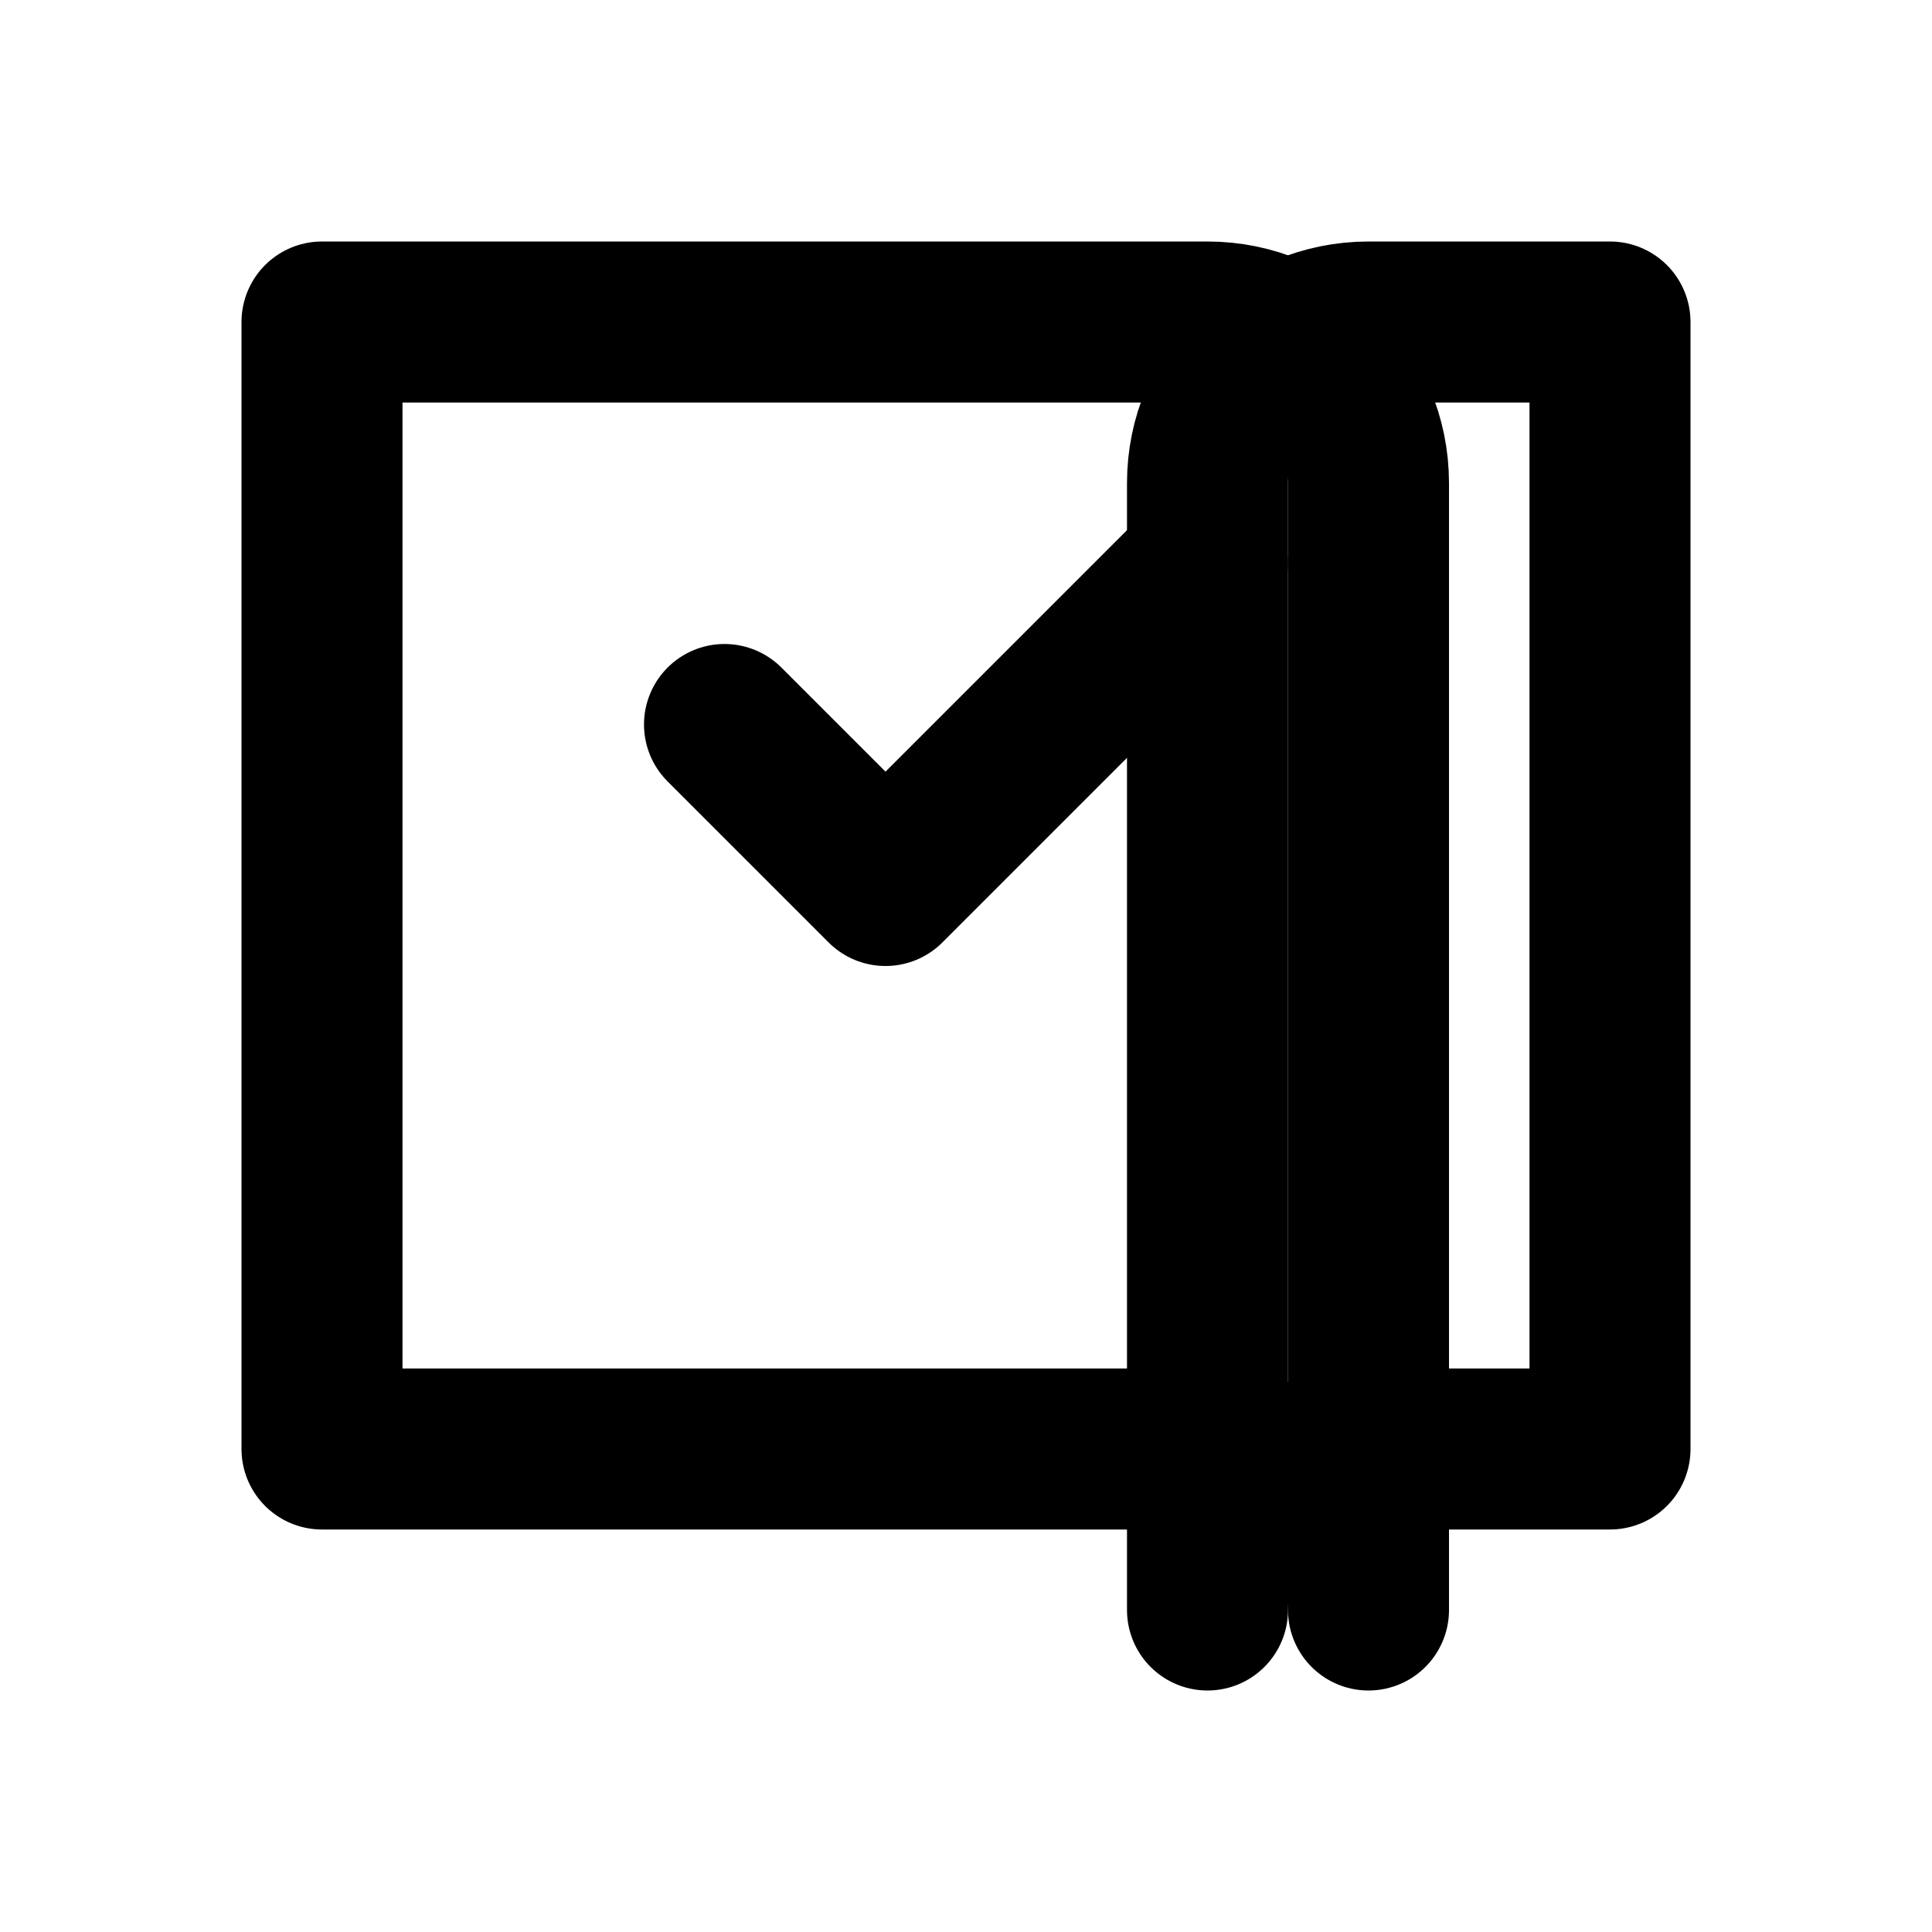
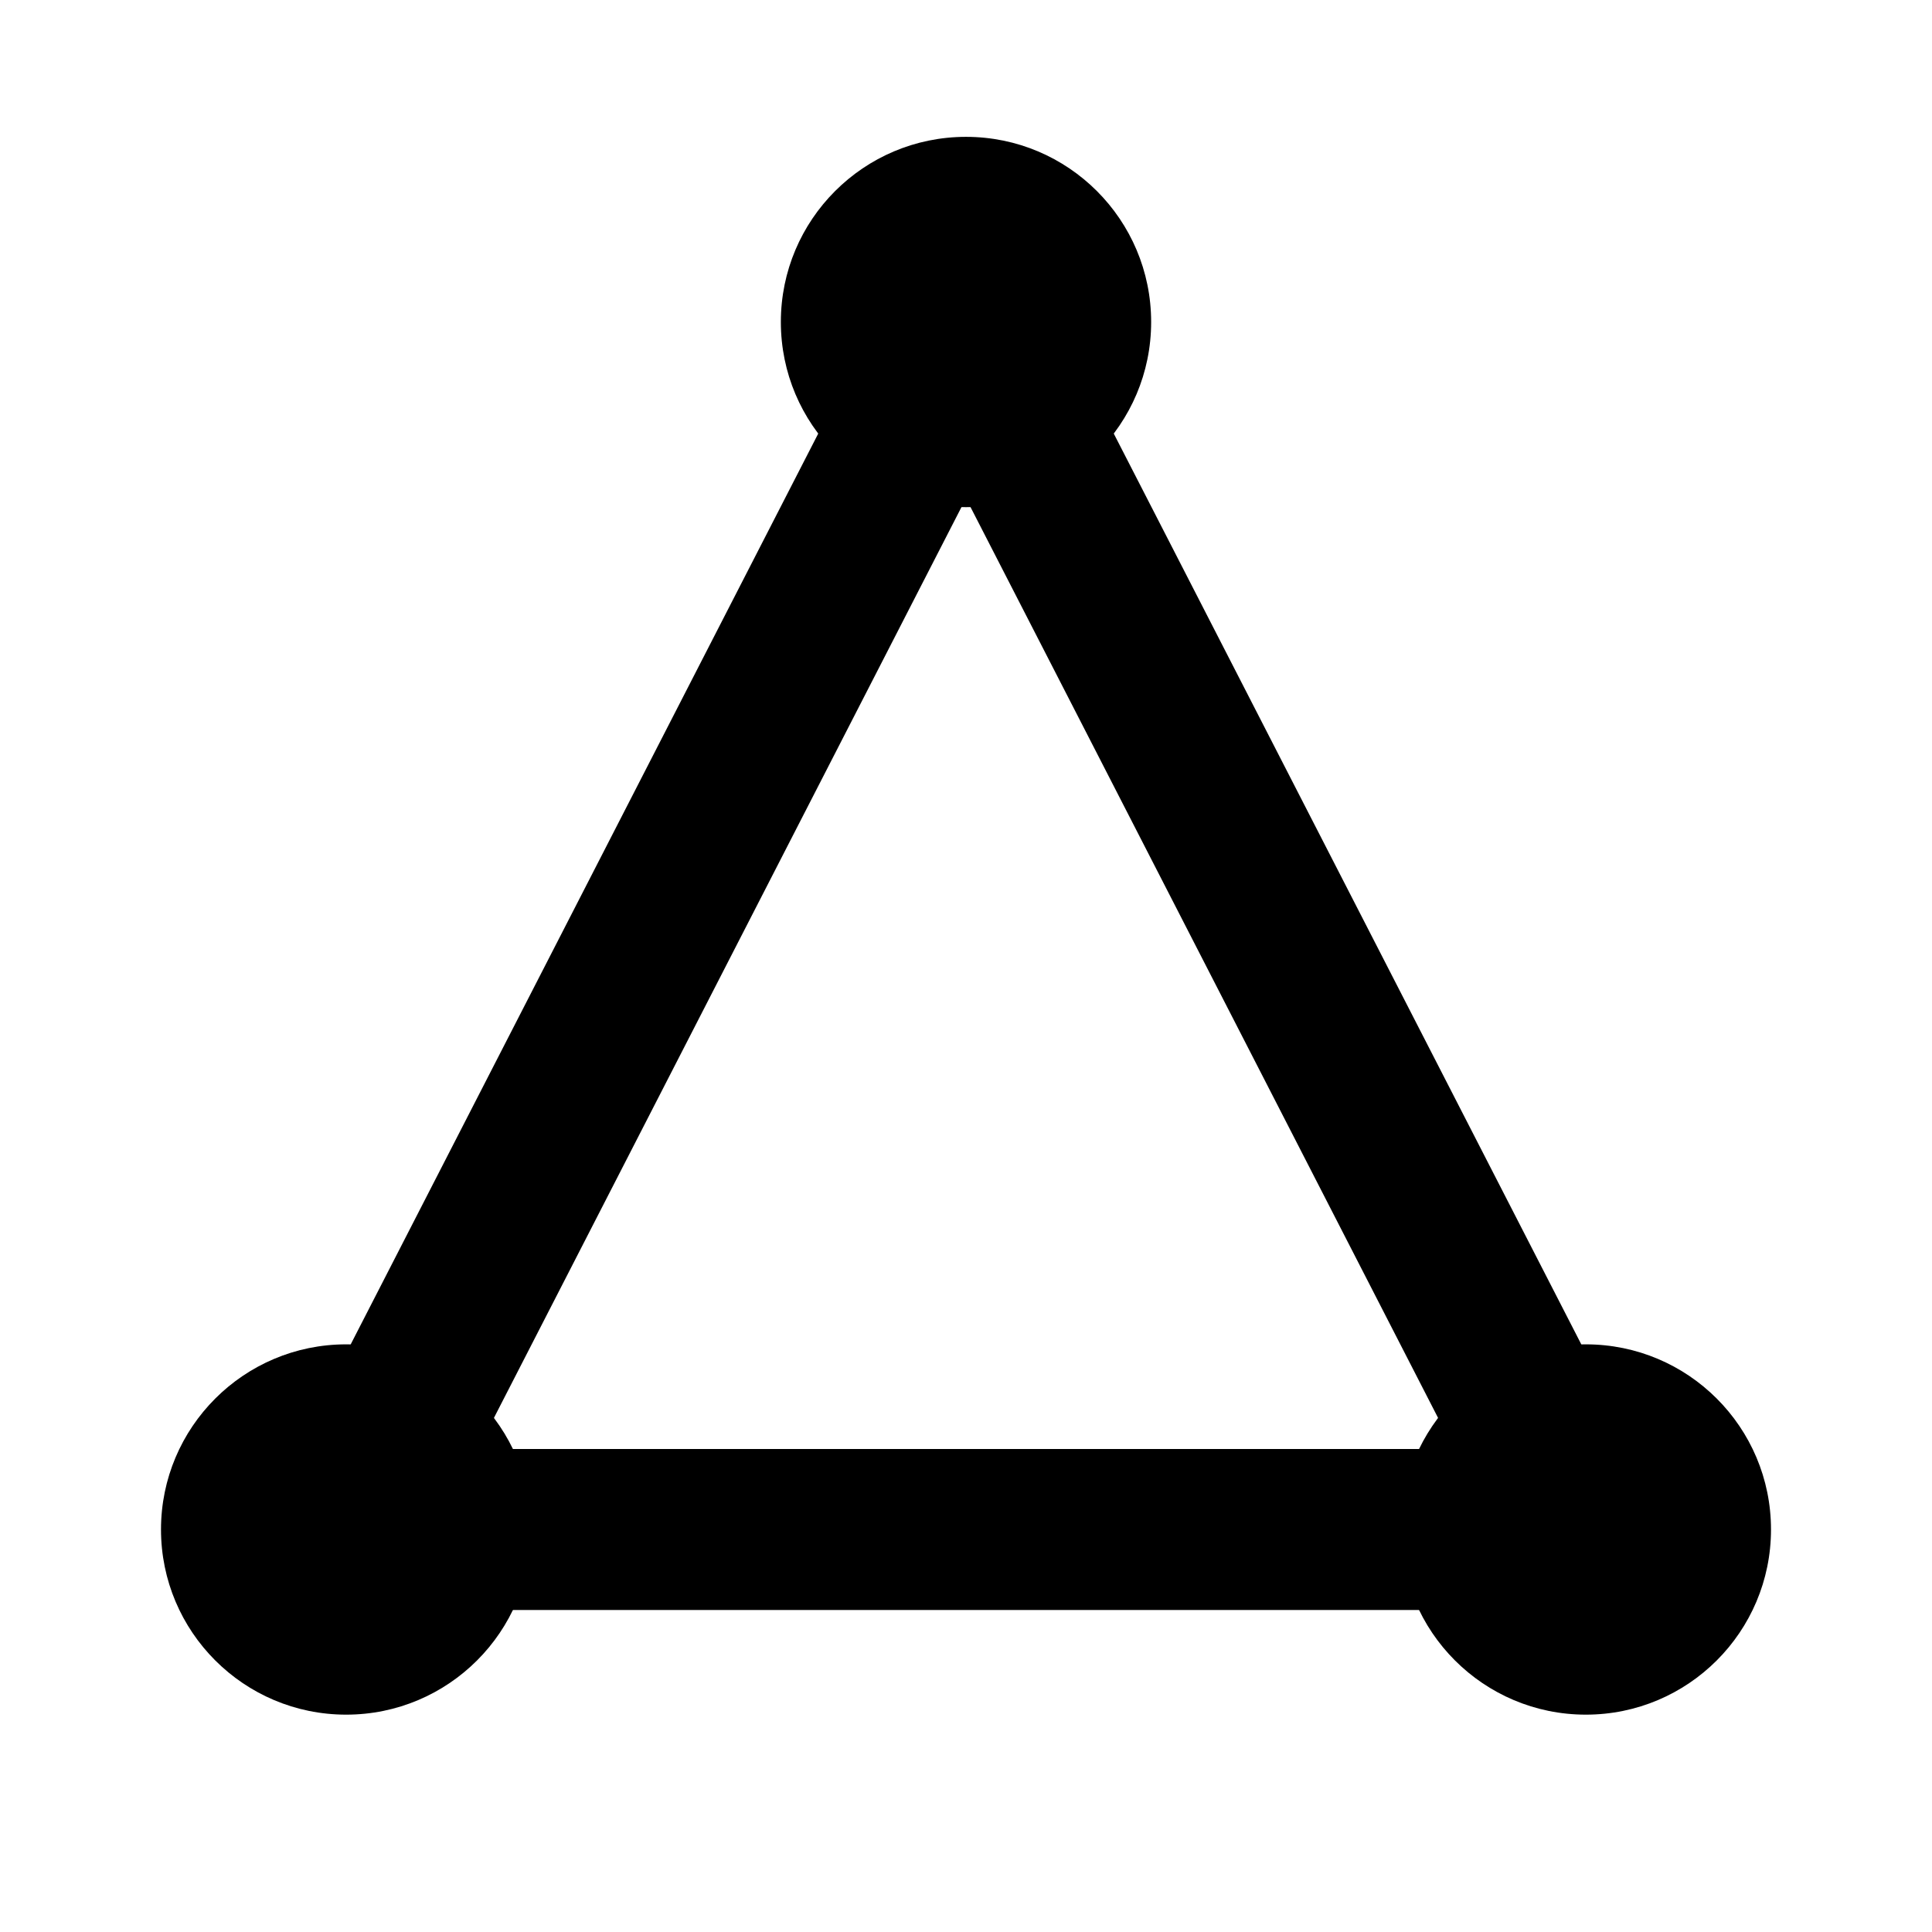
<svg xmlns="http://www.w3.org/2000/svg" viewBox="0 0 24 24" fill="none" stroke="currentColor" stroke-width="2" stroke-linecap="round" stroke-linejoin="round">
-   <path d="M4 4h11a2 2 0 0 1 2 2v14a2 2 0 0 0-2-2H4z" />
-   <path d="M20 4h-3a2 2 0 0 0-2 2v14a2 2 0 0 1 2-2h3z" />
-   <path d="M9 9l2 2 4-4" />
+   <path d="M12 4L4.3 19" />
+   <path d="M12 4L19.7 19" />
+   <path d="M4.3 19L19.7 19" />
+   <circle cx="12" cy="4" r="2.3" fill="currentColor" stroke="none" />
+   <circle cx="4.3" cy="19" r="2.3" fill="currentColor" stroke="none" />
+   <circle cx="19.7" cy="19" r="2.3" fill="currentColor" stroke="none" />
</svg>
